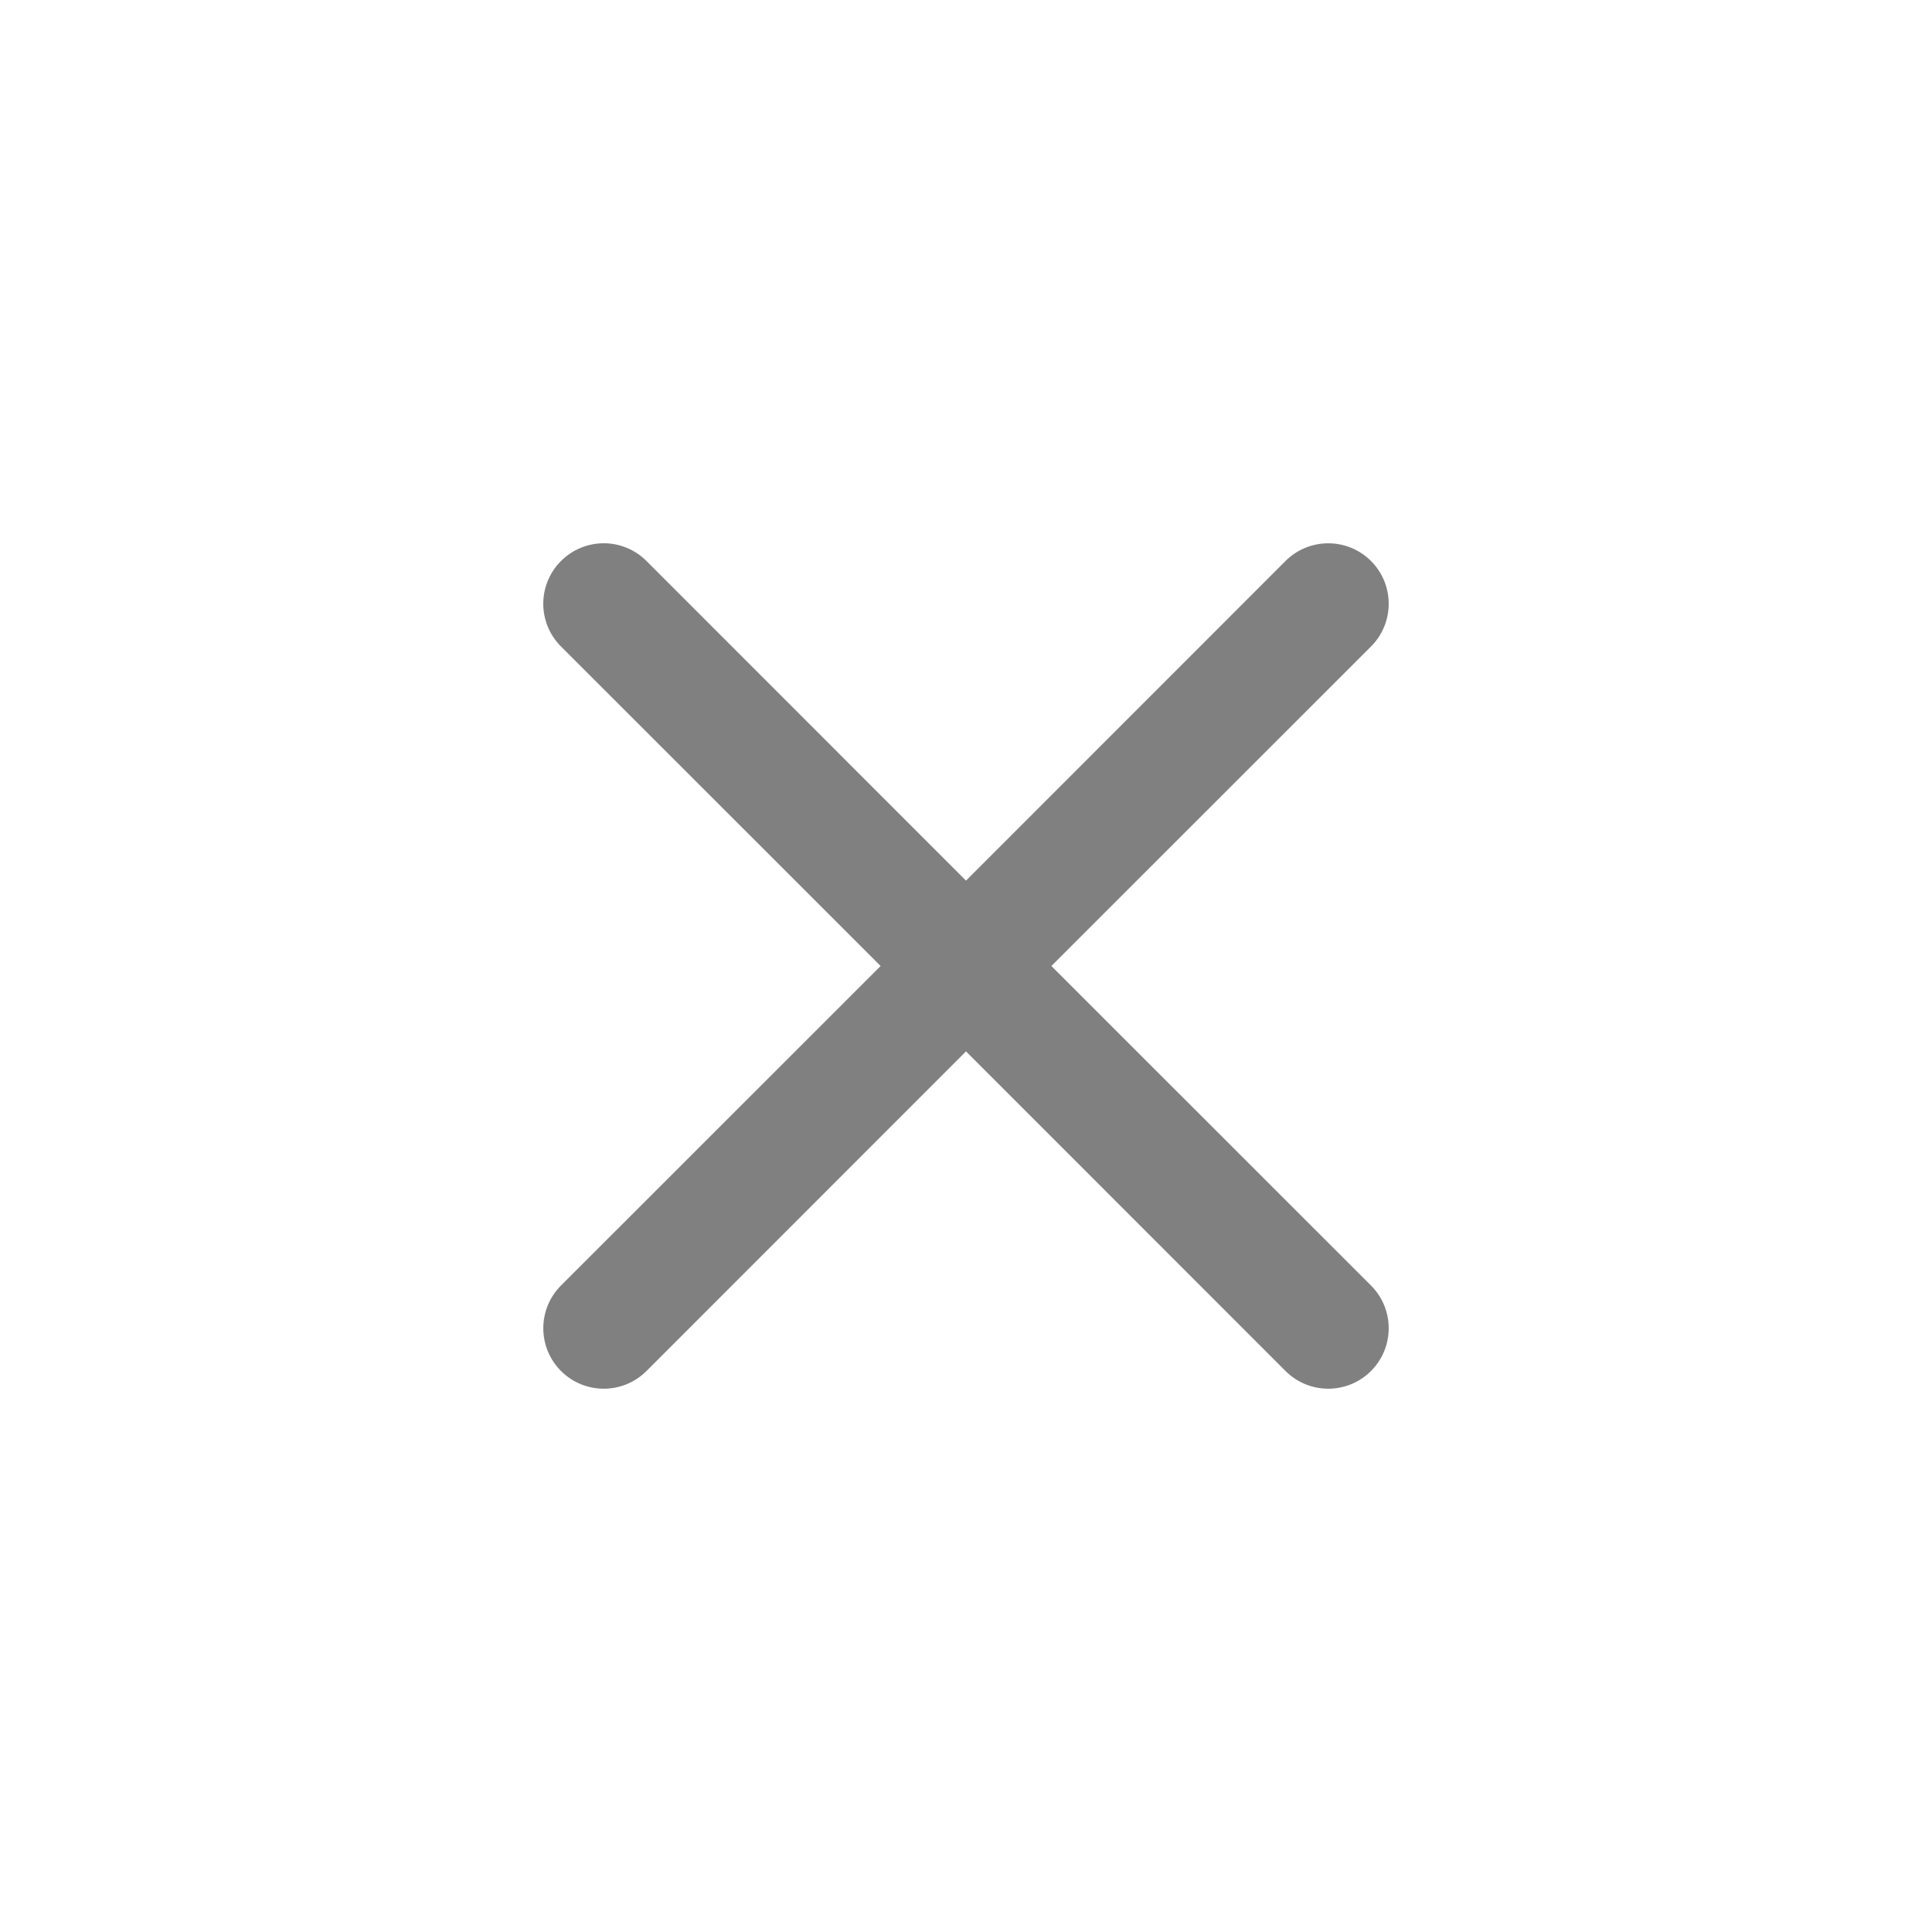
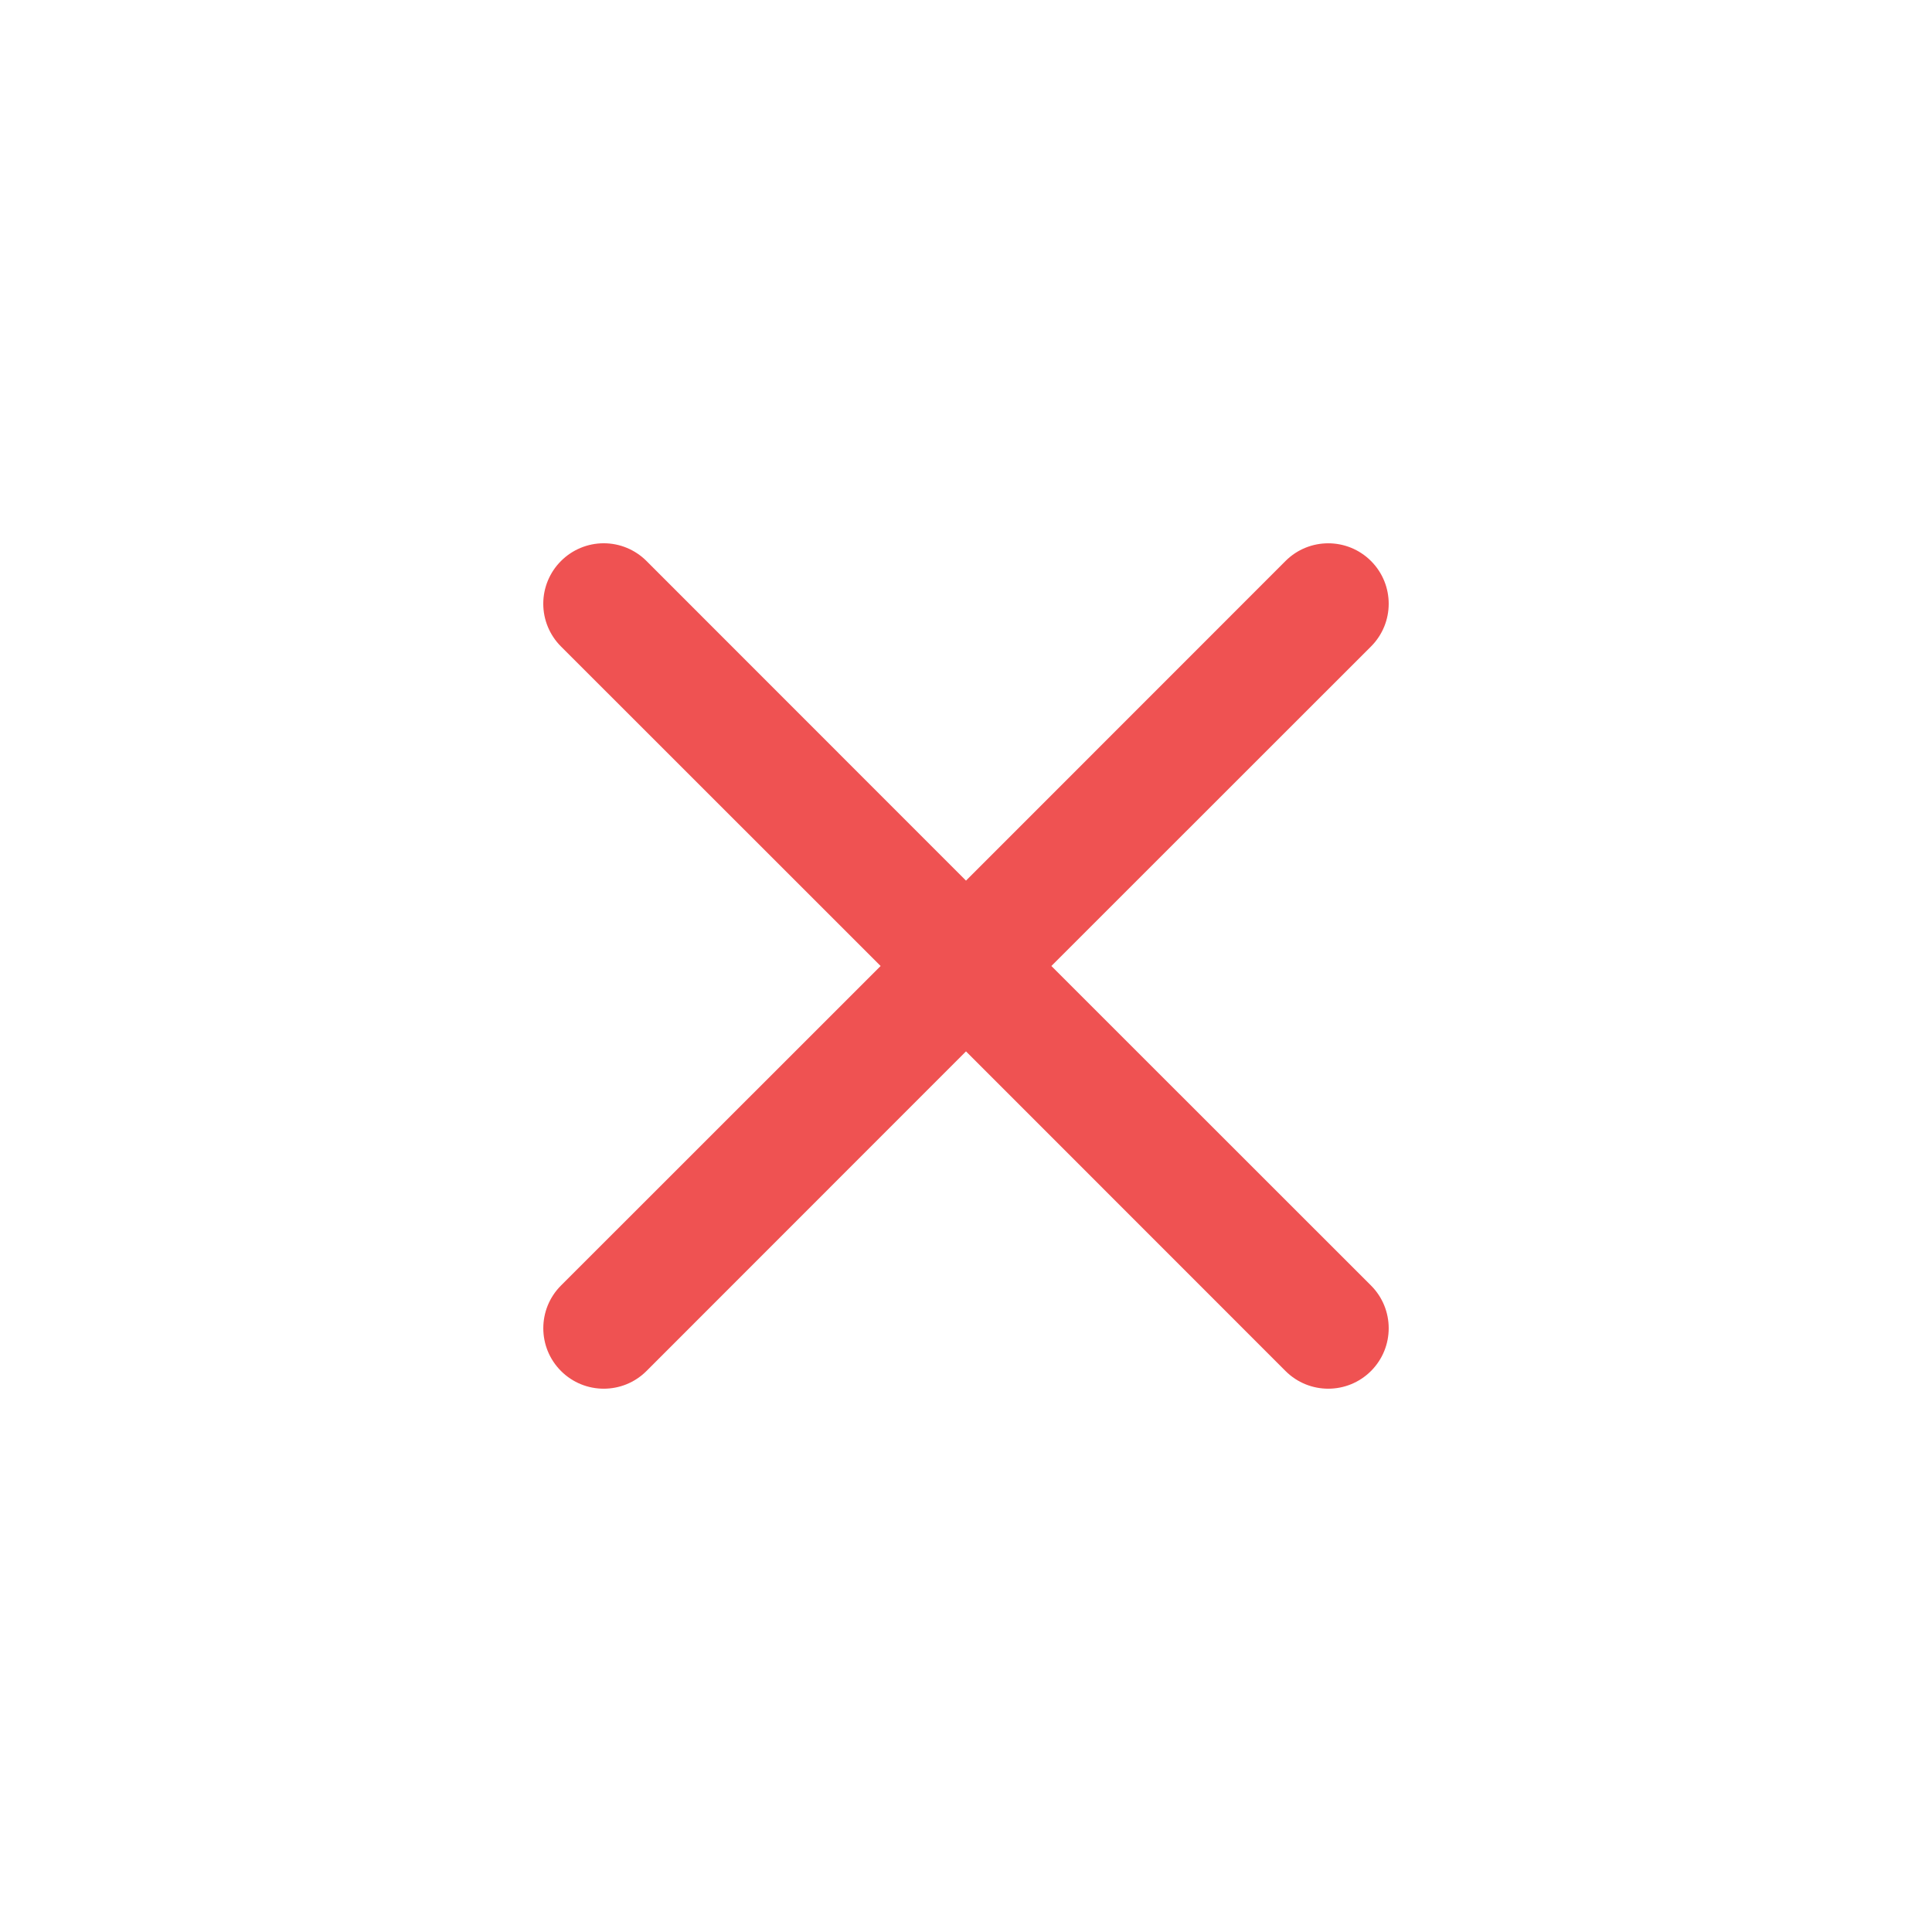
- <svg xmlns="http://www.w3.org/2000/svg" width="16" height="16" fill="grey" class="bi bi-x" viewBox="0 0 16 16">
+ <svg xmlns="http://www.w3.org/2000/svg" width="16" height="16" fill="#EF5252" class="bi bi-x" viewBox="0 0 16 16">
  <path d="M4.646 4.646a.5.5 0 0 1 .708 0L8 7.293l2.646-2.647a.5.5 0 0 1 .708.708L8.707 8l2.647 2.646a.5.5 0 0 1-.708.708L8 8.707l-2.646 2.647a.5.5 0 0 1-.708-.708L7.293 8 4.646 5.354a.5.5 0 0 1 0-.708z" />
</svg>
